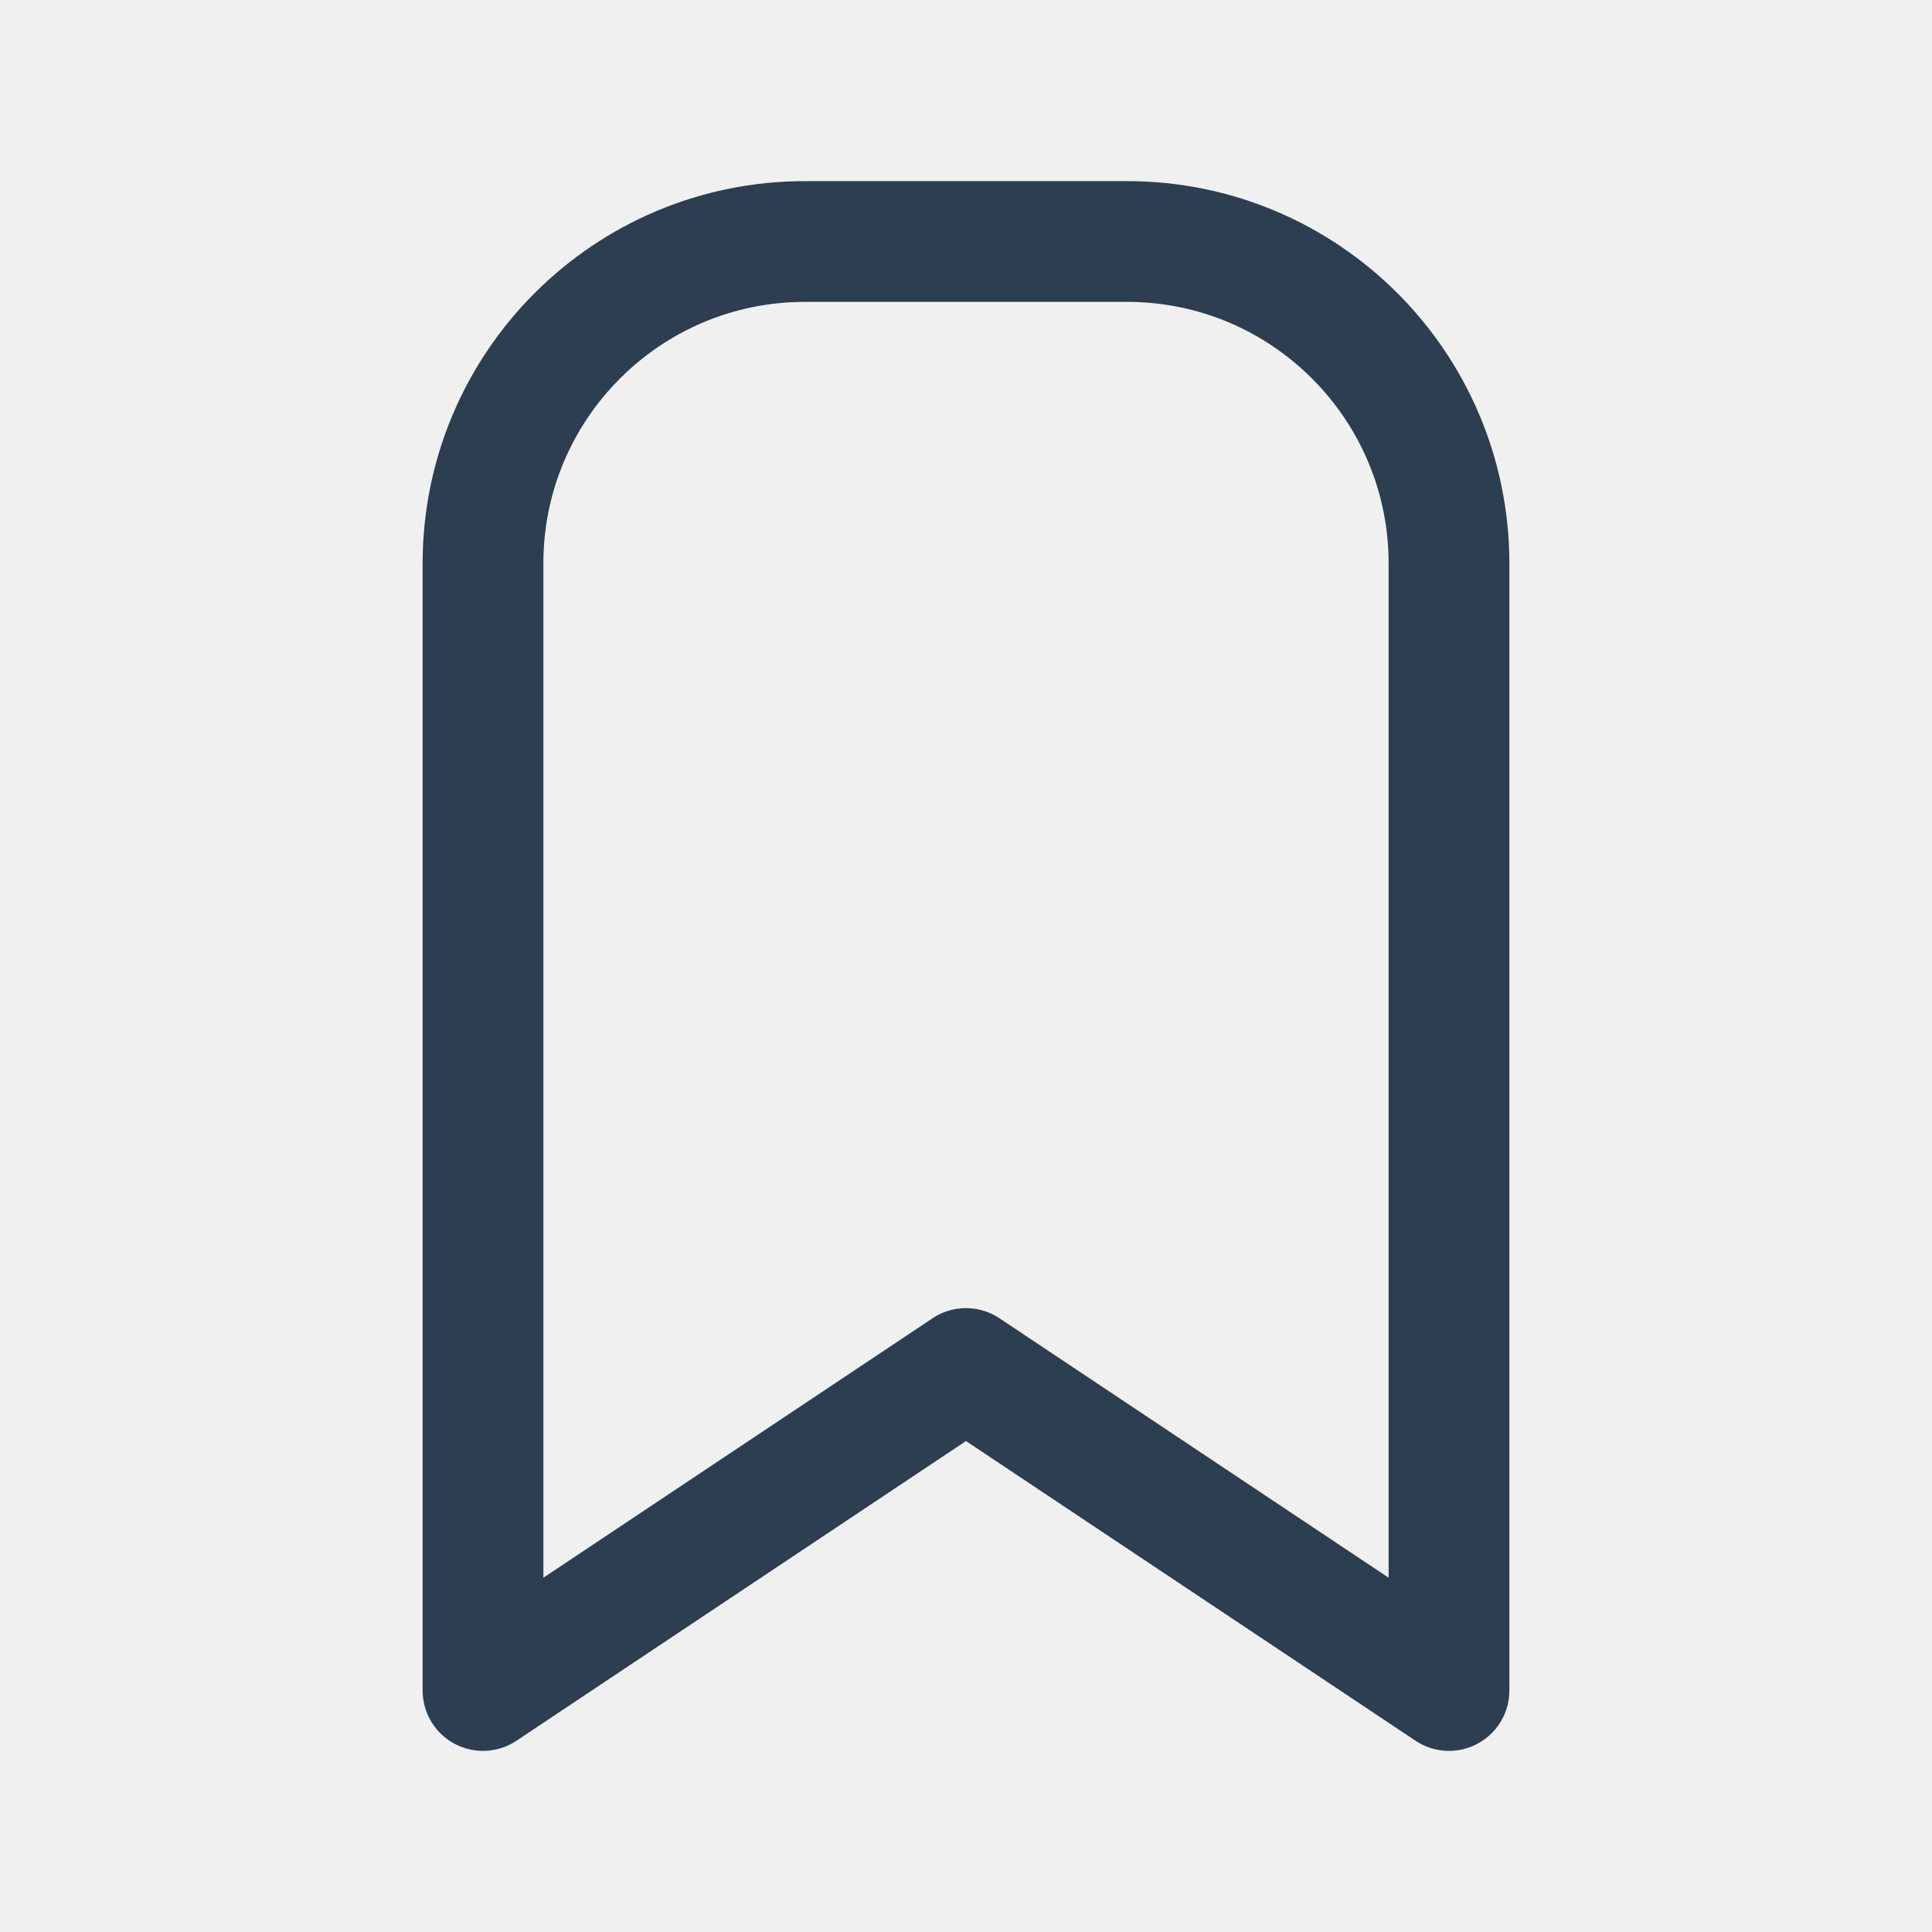
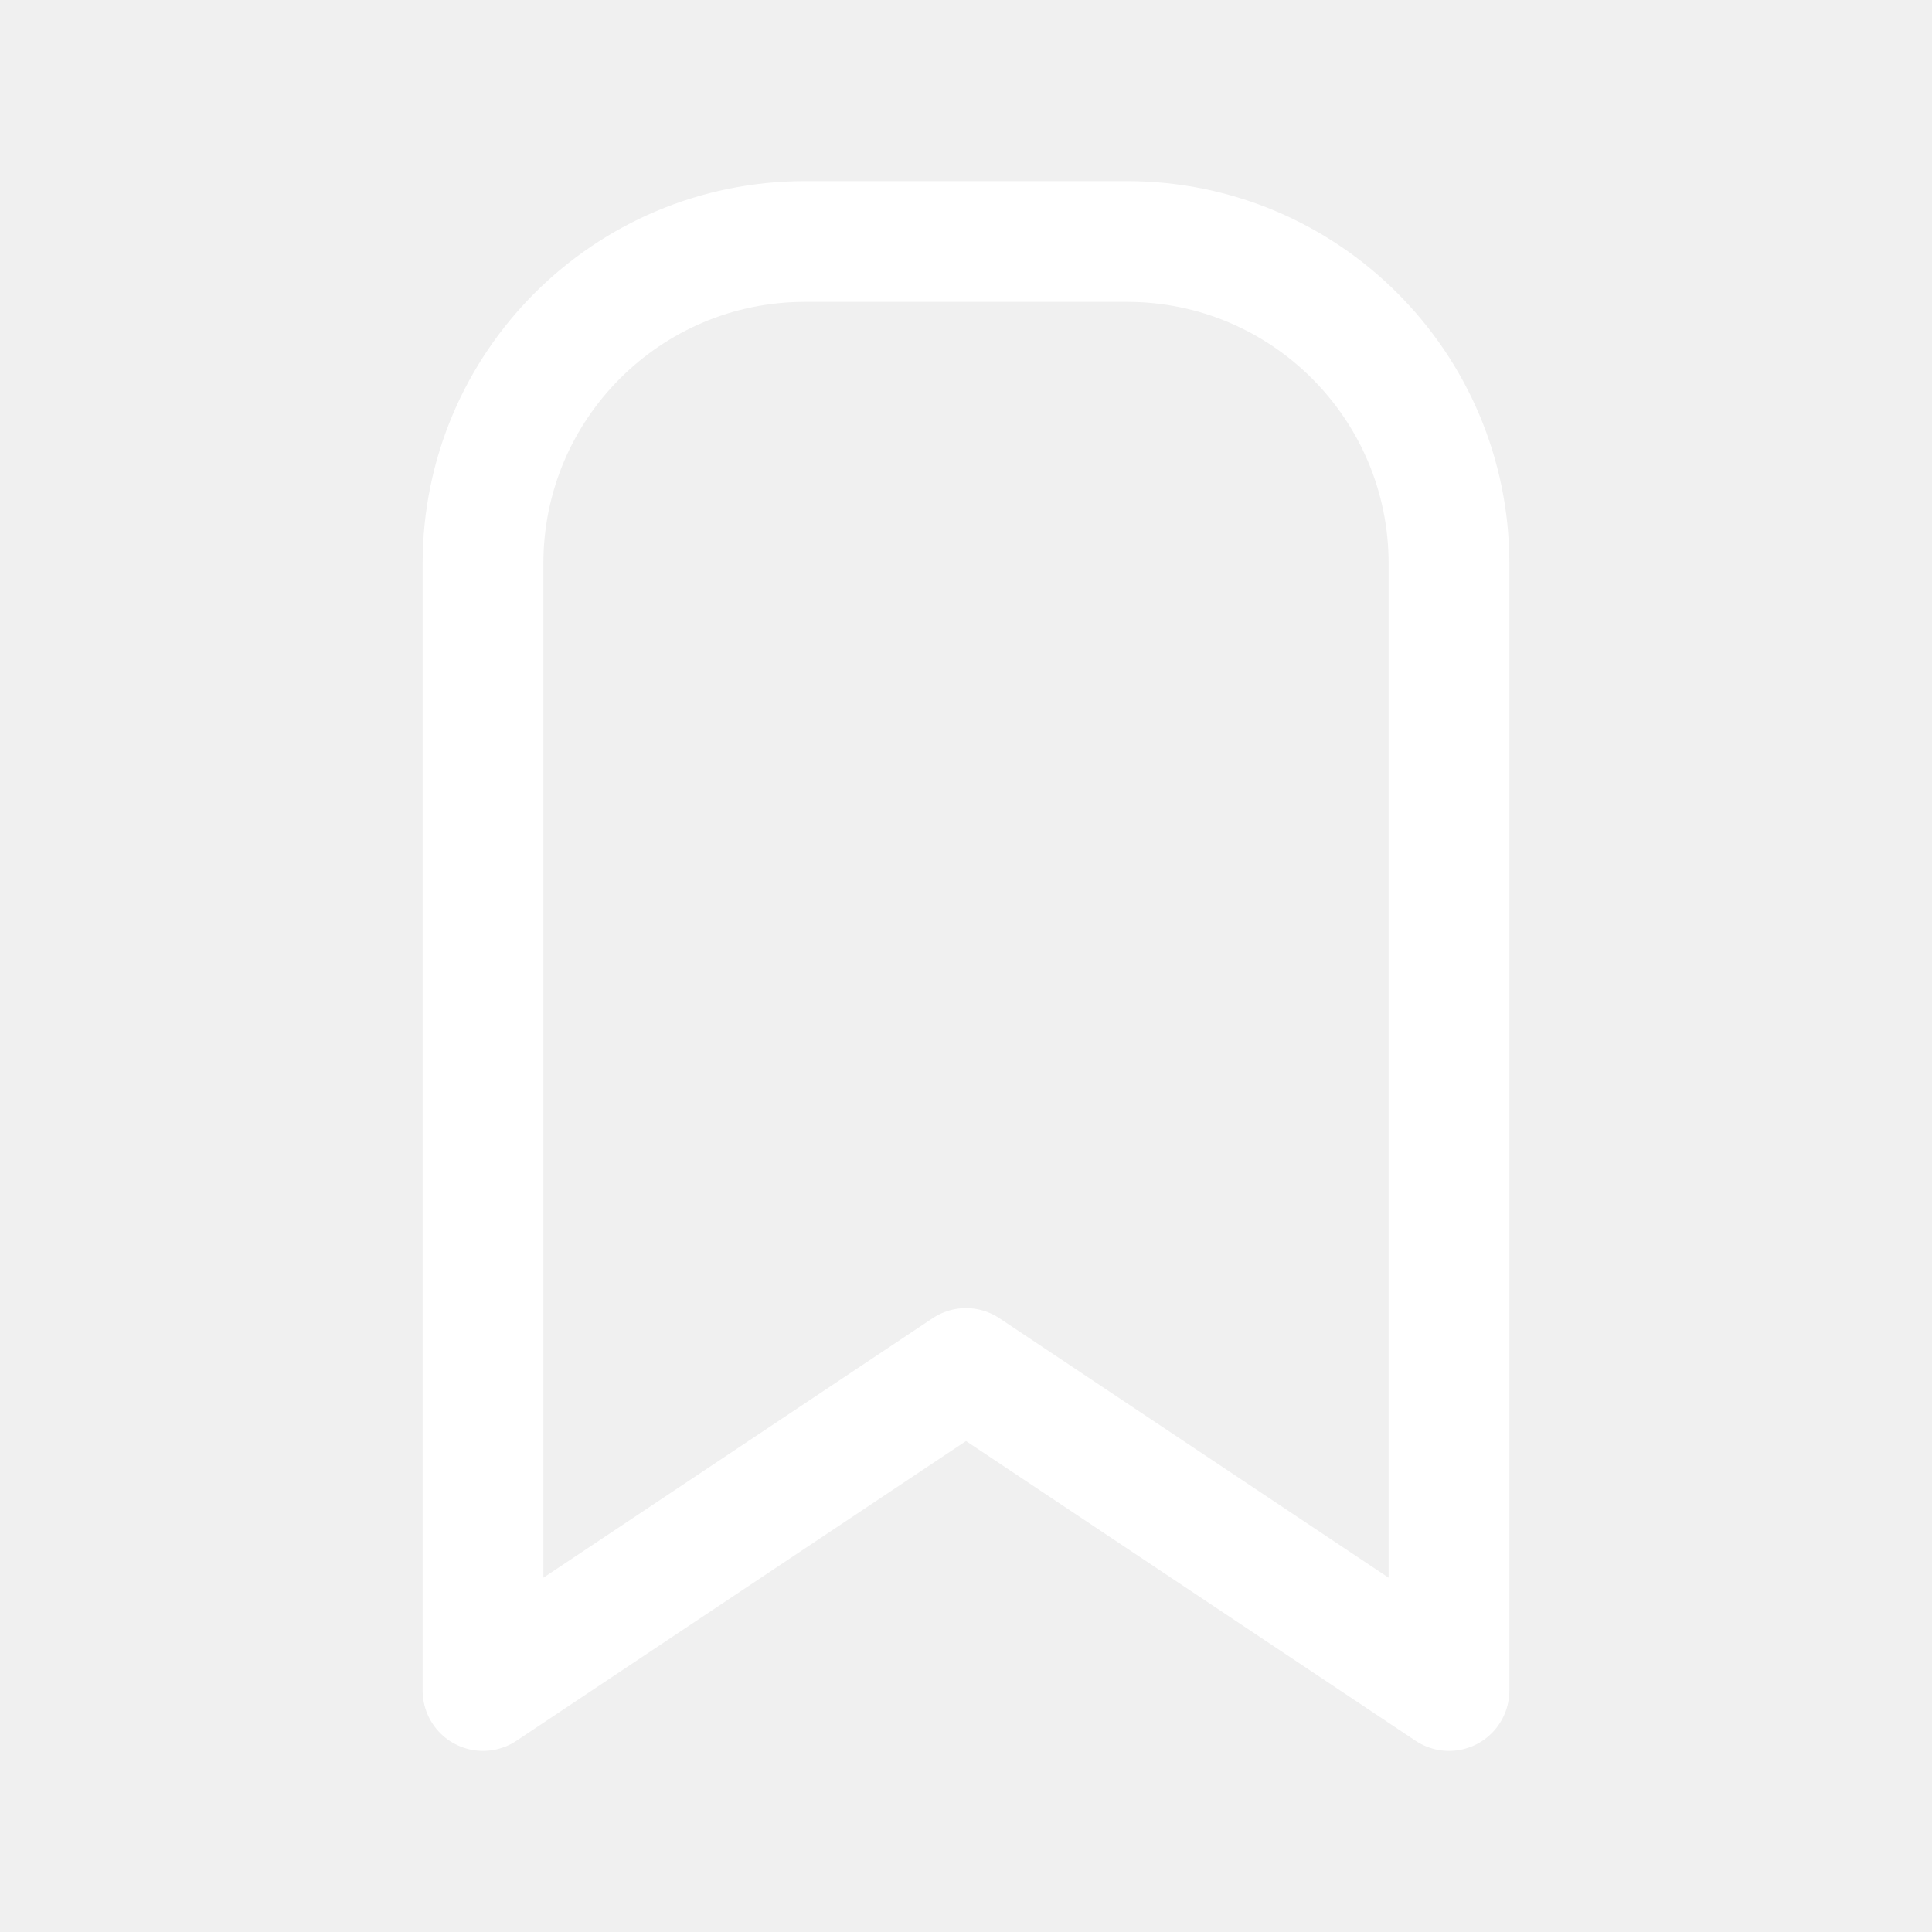
- <svg xmlns="http://www.w3.org/2000/svg" class="icon icon-tabler icon-tabler-bookmark" width="44" height="44" viewBox="0 0 24 24" stroke-width="1.5" stroke="#2c3e50" fill="none" stroke-linecap="round" stroke-linejoin="round">
+ <svg xmlns="http://www.w3.org/2000/svg" class="icon icon-tabler icon-tabler-bookmark" width="44" height="44" viewBox="0 0 24 24" stroke-width="1.5" stroke="#ffffff" fill="none" stroke-linecap="round" stroke-linejoin="round">
  <path stroke="none" d="M0 0h24v24H0z" fill="none" />
  <path d="M18 7v14l-6 -4l-6 4v-14a4 4 0 0 1 4 -4h4a4 4 0 0 1 4 4z" />
</svg>
